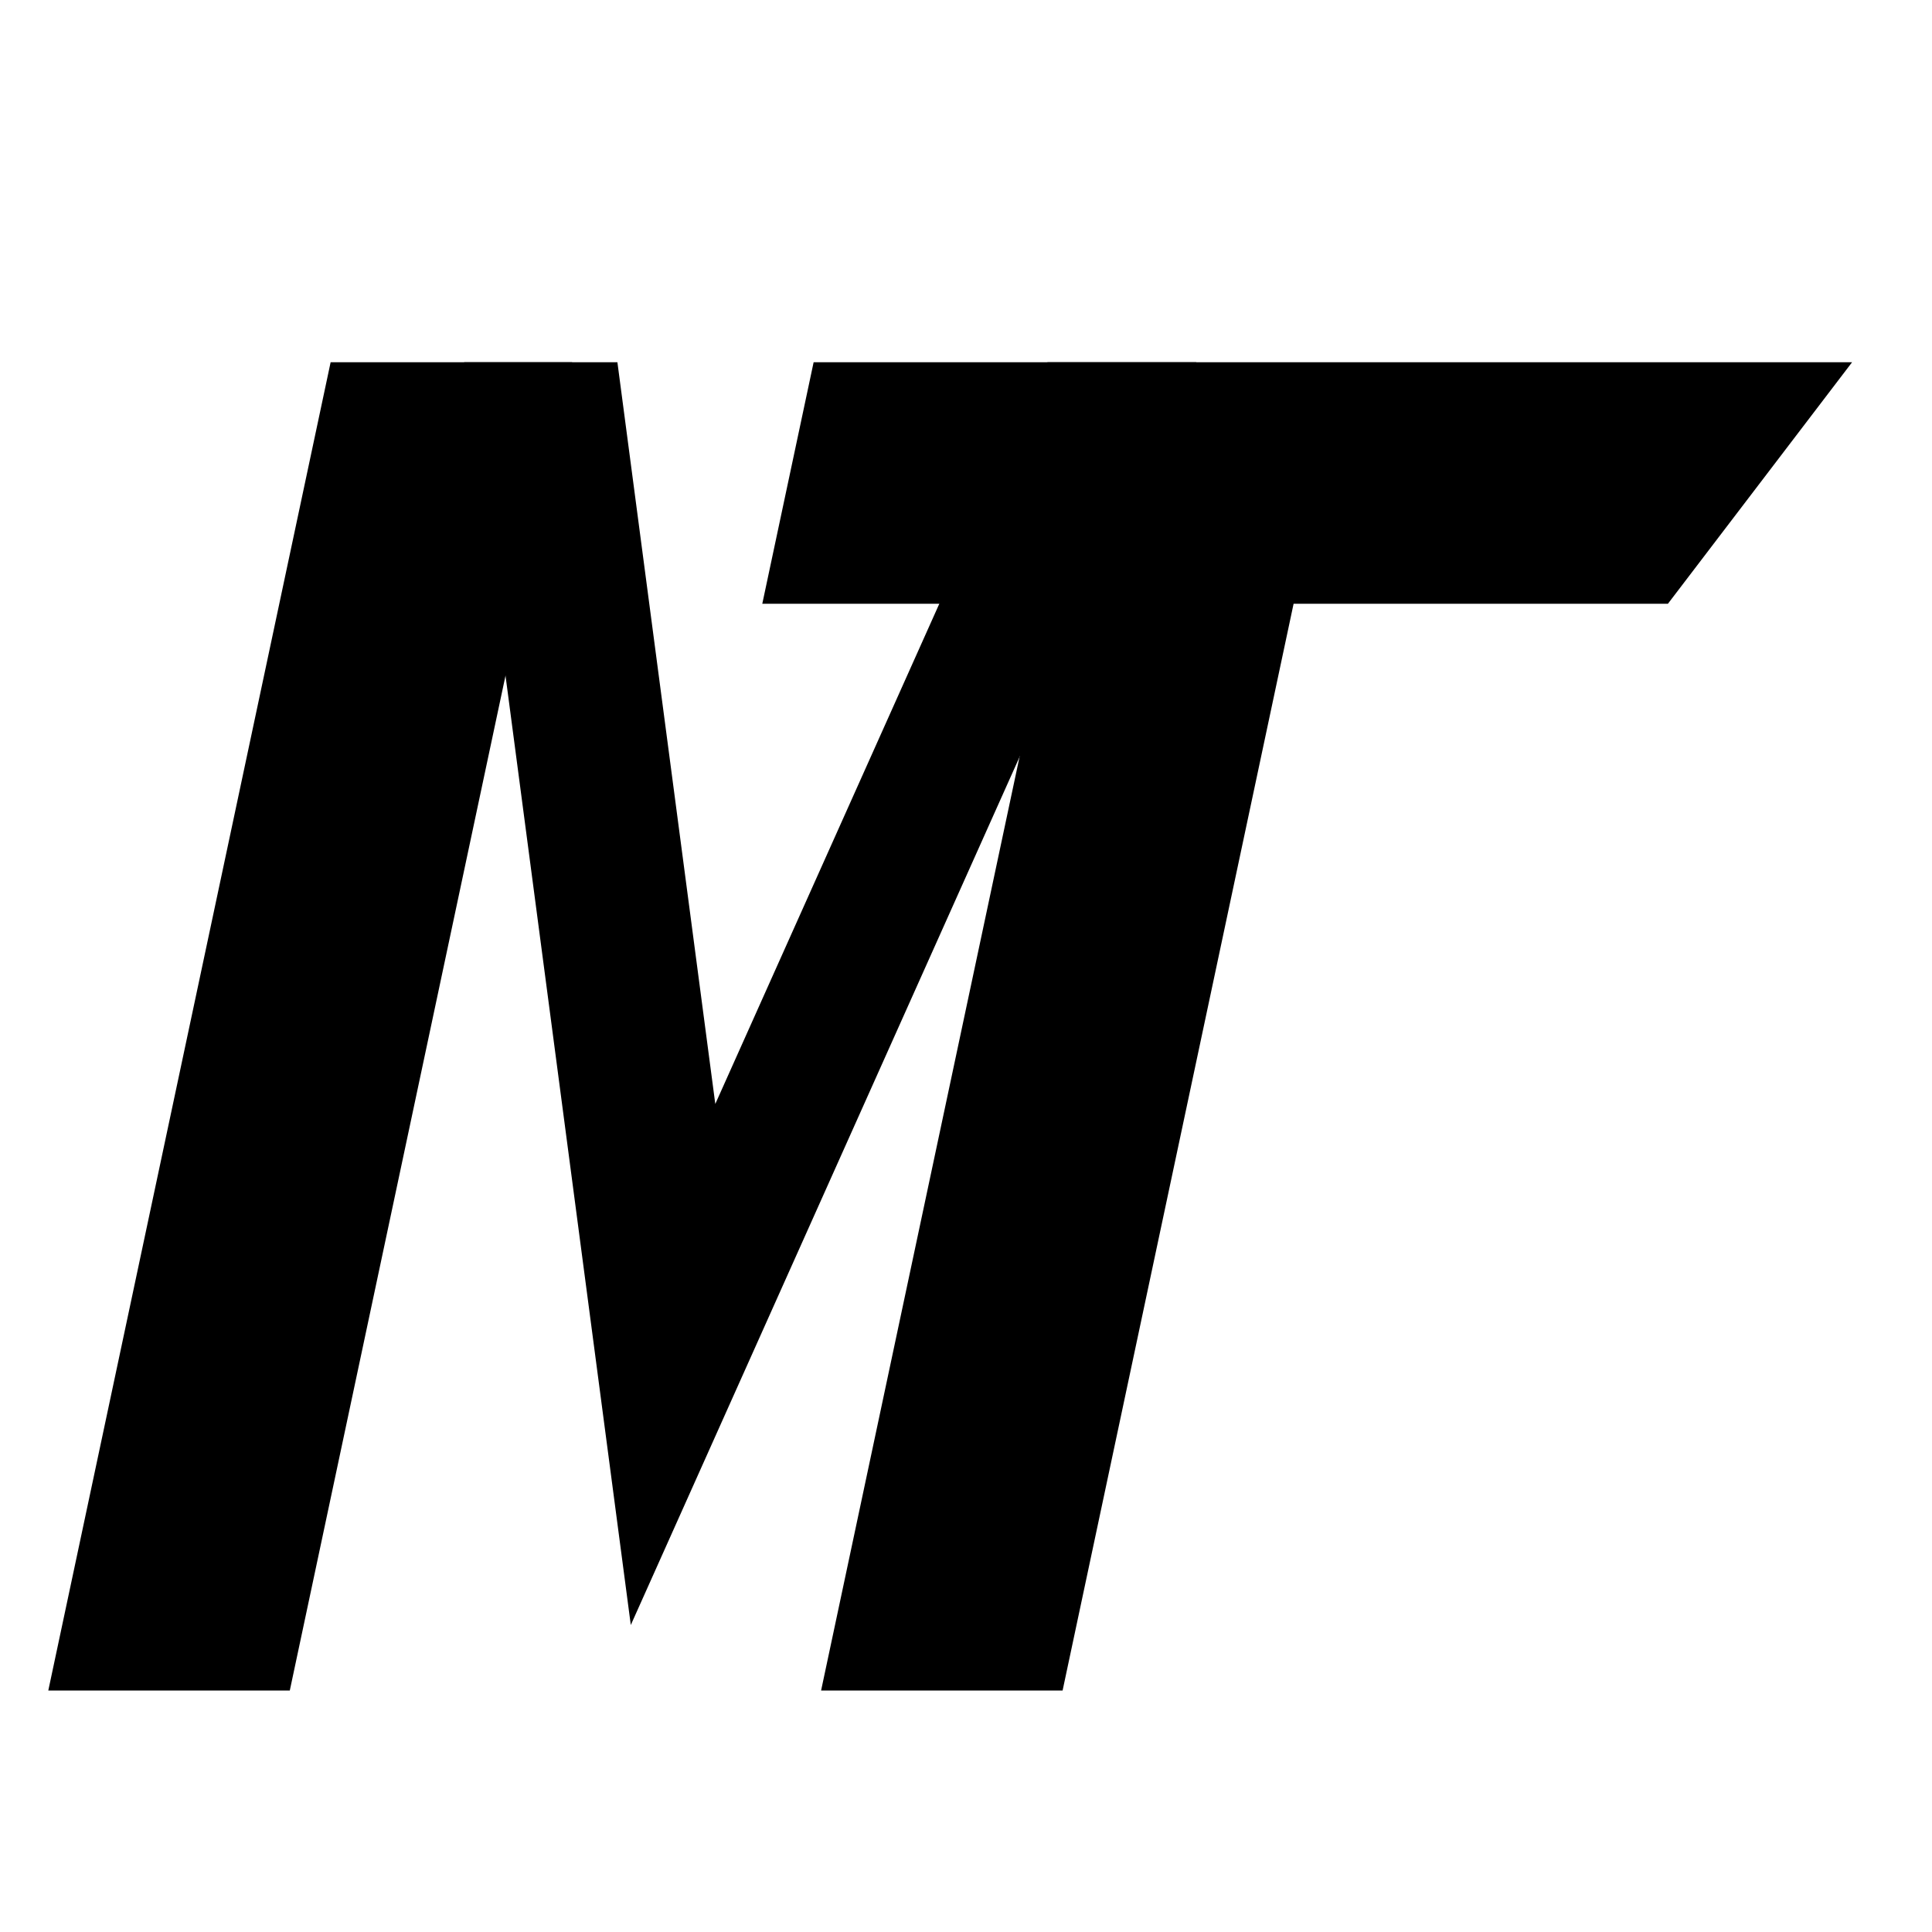
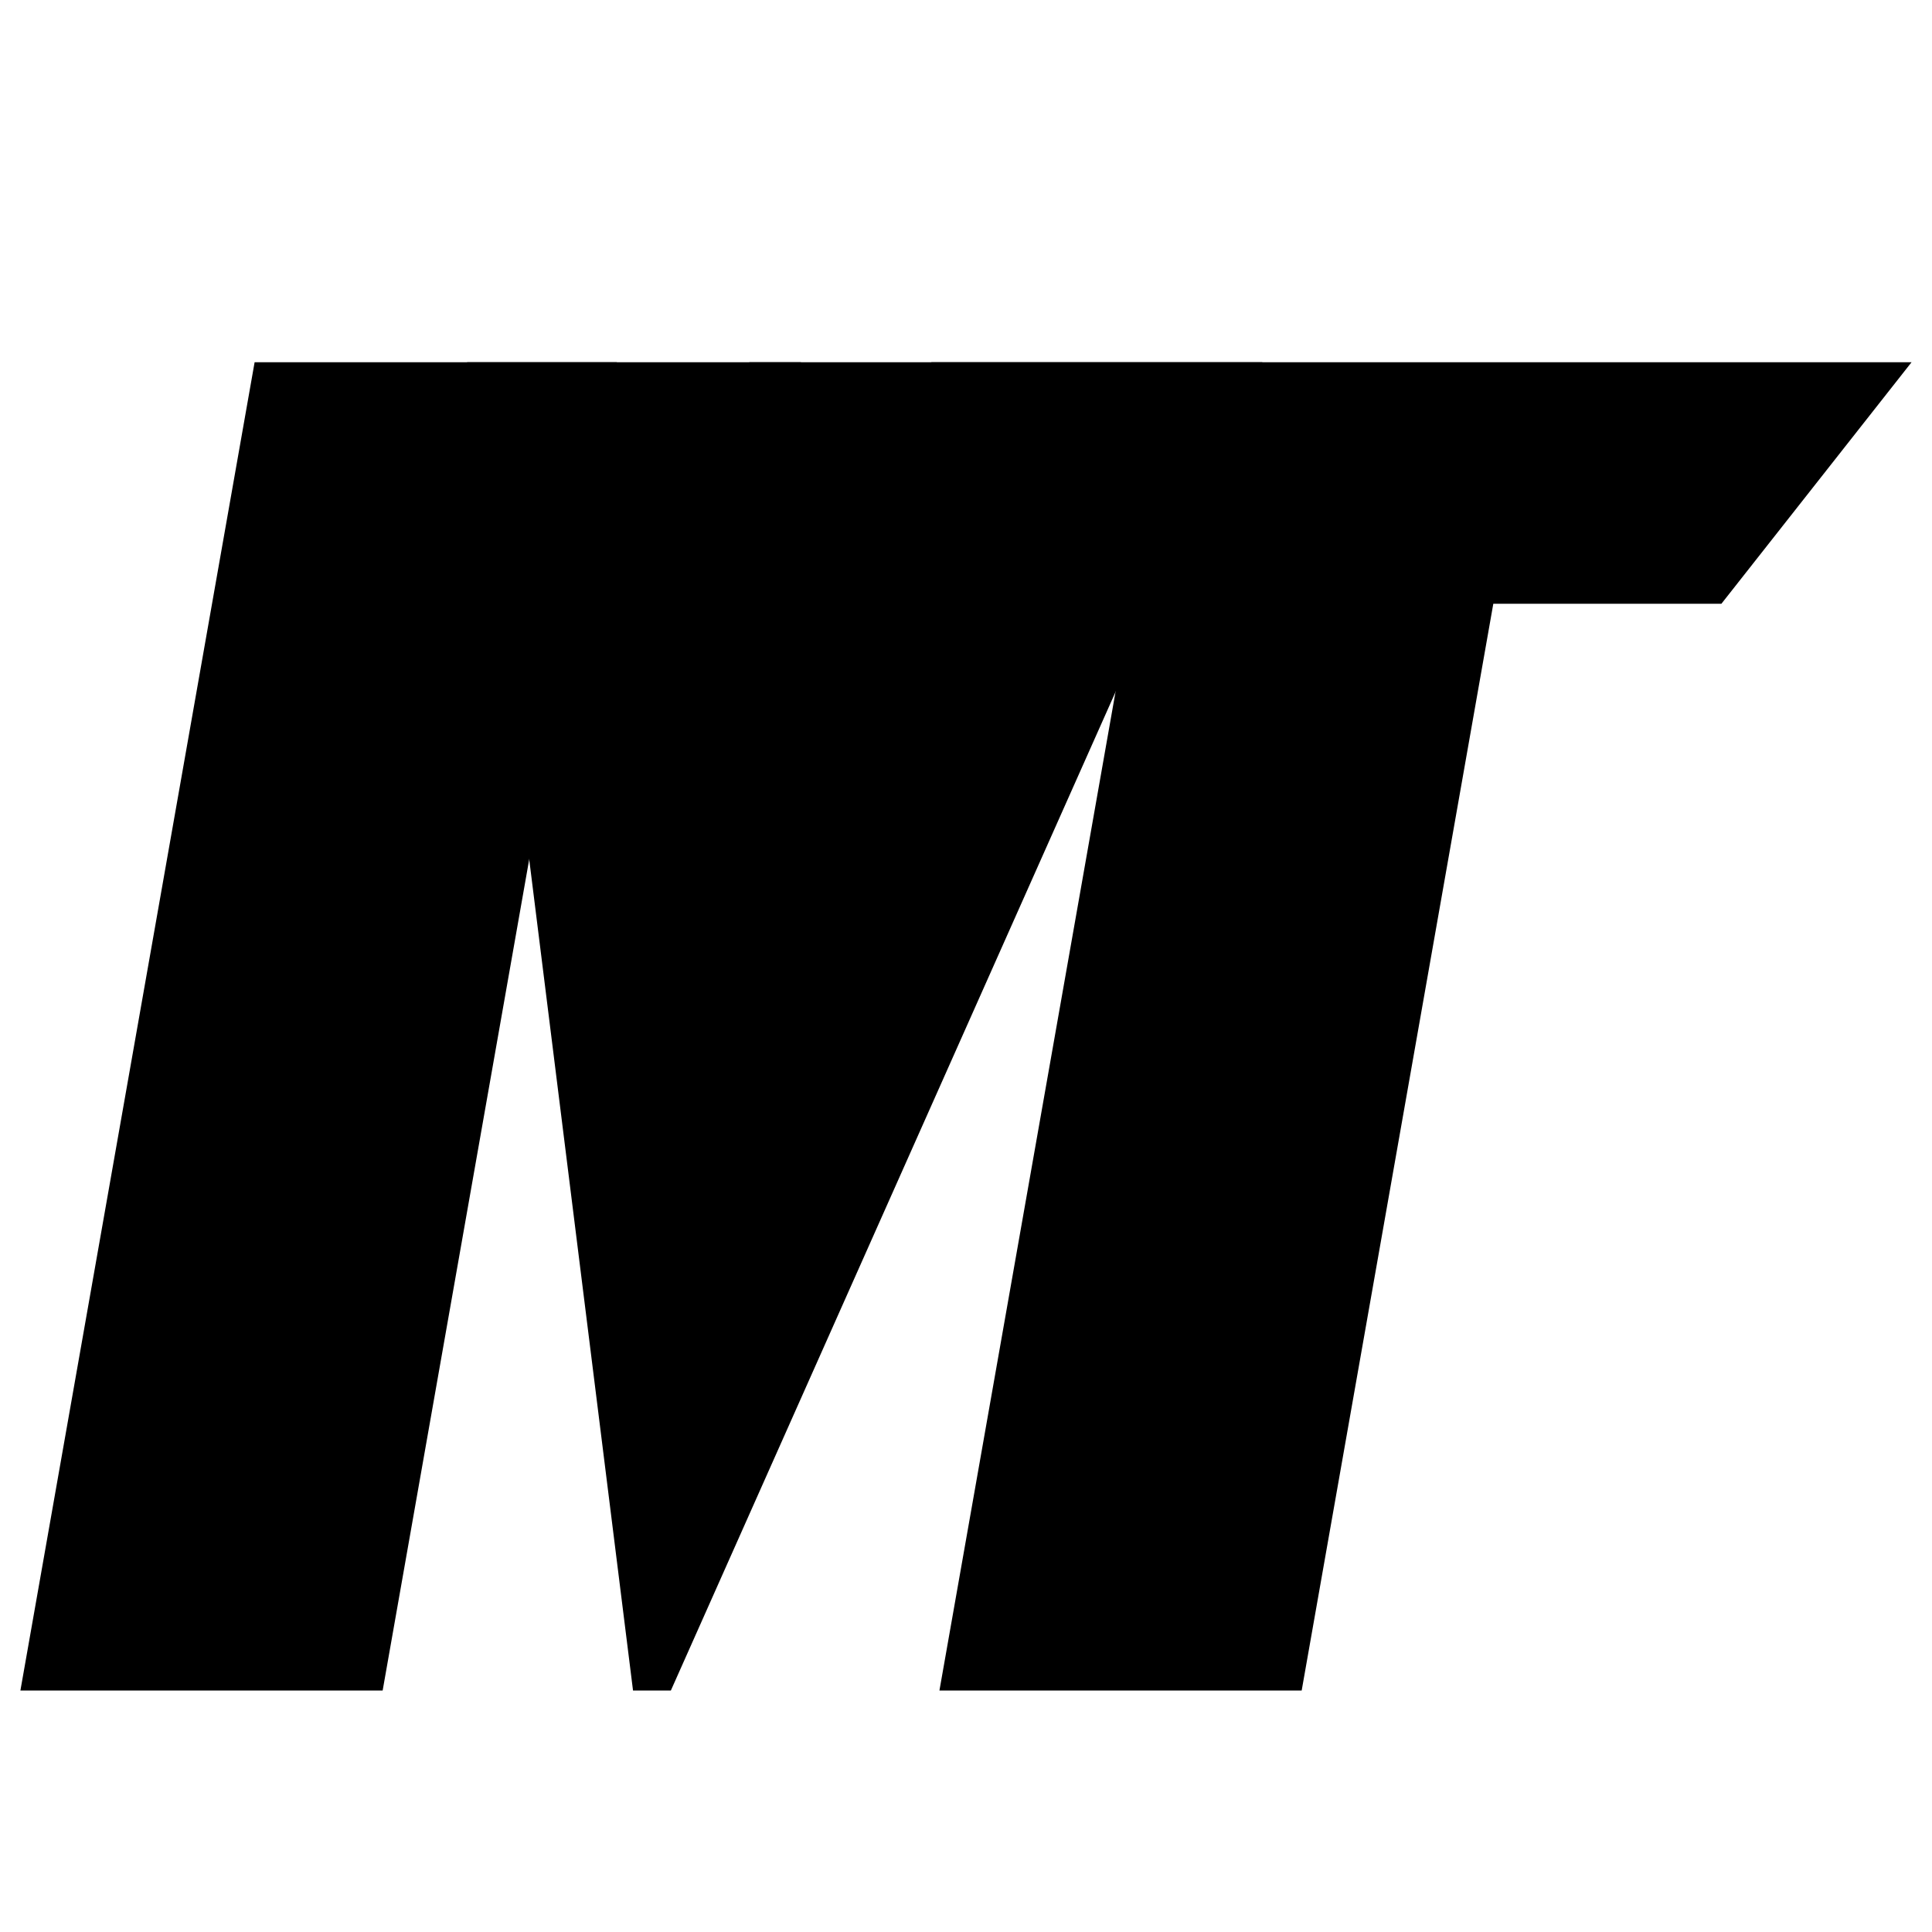
<svg xmlns="http://www.w3.org/2000/svg" viewBox="0 0 16 16" style="color:#000">
-   <g transform="translate(1.775792 0) skewX(-12)">
+   <g transform="translate(1.540578 0) skewX(-10)">
    <defs>
      <clipPath id="cs">
        <rect x="-10" y="3" width="80" height="11" />
      </clipPath>
    </defs>
    <g clip-path="url(#cs)" fill="none" stroke="currentColor">
-       <path stroke-width="2" d="M2.6 14V3" />
-       <path stroke-width="1.2" stroke-linejoin="miter" d="M2.1 -0.6L6.2 11.3L9 -0.6" />
+       <path stroke-width="3" d="M2.597 14V3" />
+       <path stroke-width="2.647" stroke-linejoin="miter" d="M1.847 -4.941L6.264 9.722L10.208 -4.941" />
    </g>
-     <path fill="currentColor" d="M8 3H10V14H8ZM5.6 3H14.2L13.1 5H5.6Z" />
+     <path fill="currentColor" d="M8.708 3H11.708V14H8.708ZM5.194 3H14.819L13.597 5H5.194Z" />
  </g>
</svg>
